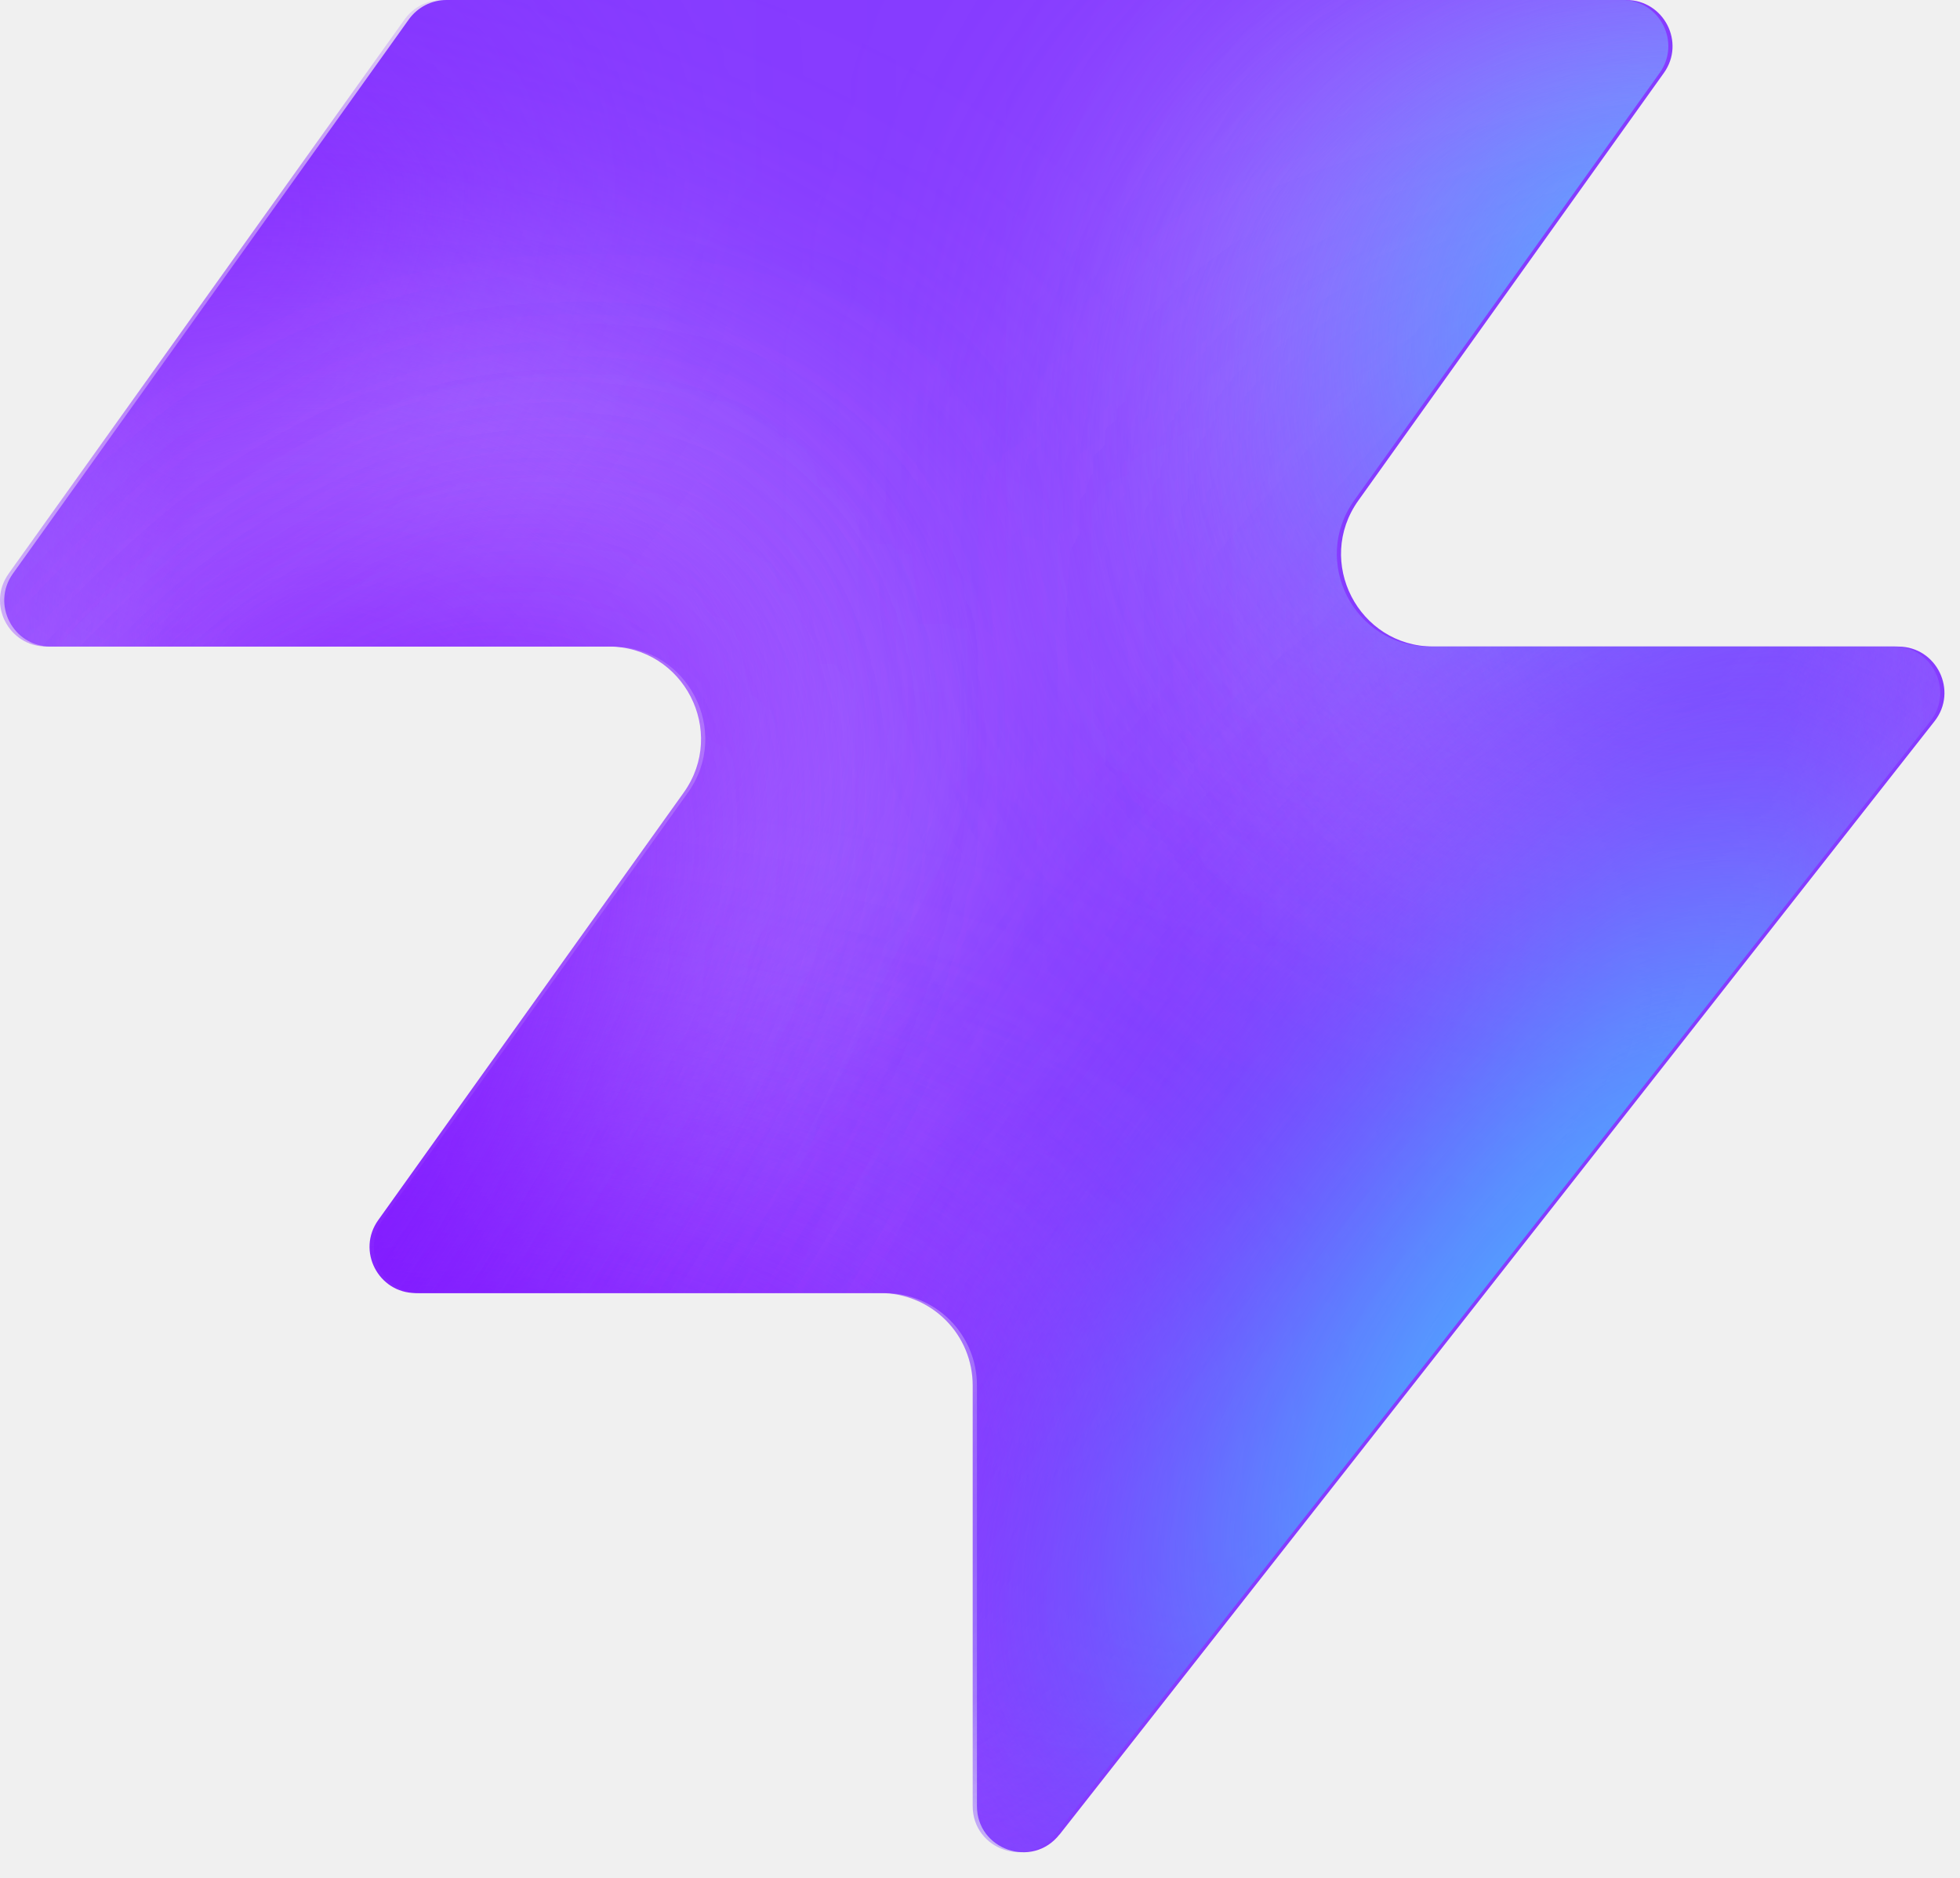
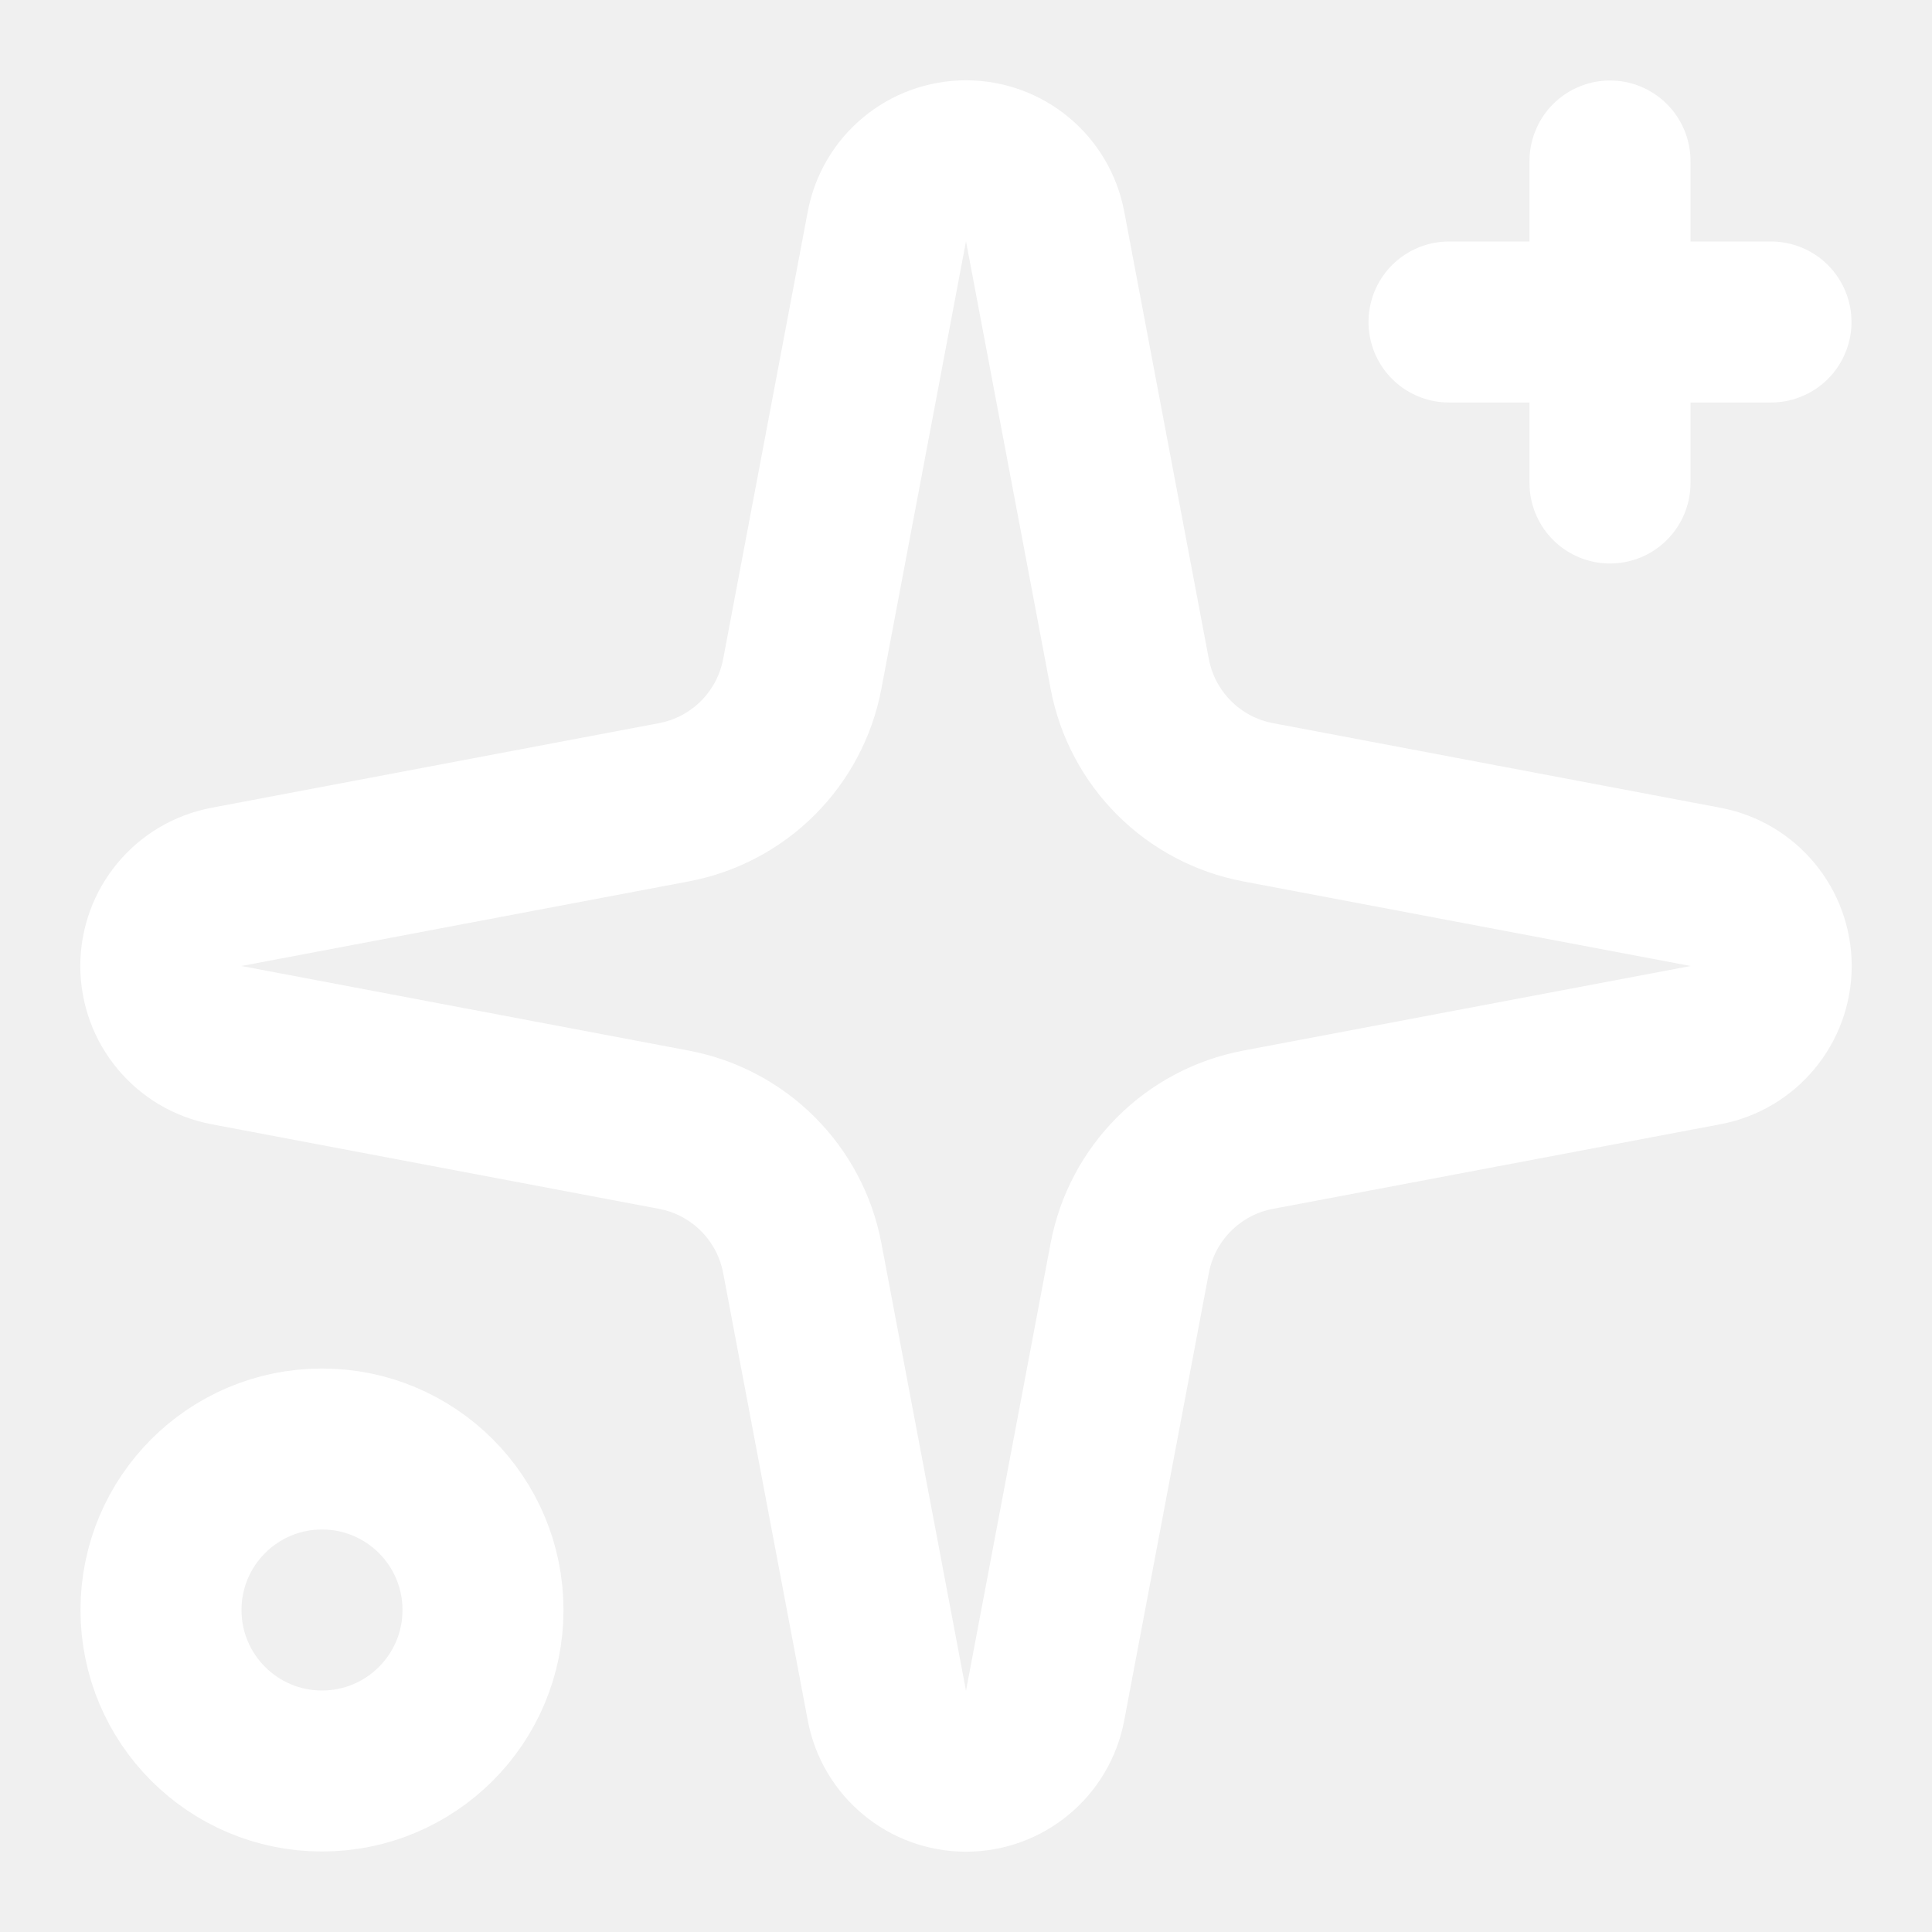
- <svg xmlns="http://www.w3.org/2000/svg" width="48" height="46" fill="none" viewBox="0 0 48 46">
-   <path fill="#863bff" d="M25.946 44.938c-.664.845-2.021.375-2.021-.698V33.937a2.26 2.26 0 0 0-2.262-2.262H10.287c-.92 0-1.456-1.04-.92-1.788l7.48-10.471c1.07-1.497 0-3.578-1.842-3.578H1.237c-.92 0-1.456-1.04-.92-1.788L10.013.474c.214-.297.556-.474.92-.474h28.894c.92 0 1.456 1.04.92 1.788l-7.48 10.471c-1.07 1.498 0 3.579 1.842 3.579h11.377c.943 0 1.473 1.088.89 1.83L25.947 44.94z" style="fill:#863bff;fill:color(display-p3 .525 .23 1);fill-opacity:1" />
-   <mask id="a" width="48" height="46" x="0" y="0" maskUnits="userSpaceOnUse" style="mask-type:alpha">
-     <path fill="#000" d="M25.842 44.938c-.664.844-2.021.375-2.021-.698V33.937a2.26 2.26 0 0 0-2.262-2.262H10.183c-.92 0-1.456-1.04-.92-1.788l7.48-10.471c1.07-1.498 0-3.579-1.842-3.579H1.133c-.92 0-1.456-1.04-.92-1.787L9.91.473c.214-.297.556-.474.92-.474h28.894c.92 0 1.456 1.04.92 1.788l-7.48 10.471c-1.07 1.498 0 3.578 1.842 3.578h11.377c.943 0 1.473 1.088.89 1.832L25.843 44.94z" style="fill:#000;fill-opacity:1" />
-   </mask>
-   <g mask="url(#a)">
-     <g filter="url(#b)">
-       <ellipse cx="5.508" cy="14.704" fill="#ede6ff" rx="5.508" ry="14.704" style="fill:#ede6ff;fill:color(display-p3 .927 .903 1);fill-opacity:1" transform="matrix(.00324 1 1 -.00324 -4.47 31.516)" />
-     </g>
-     <g filter="url(#c)">
-       <ellipse cx="10.399" cy="29.851" fill="#ede6ff" rx="10.399" ry="29.851" style="fill:#ede6ff;fill:color(display-p3 .927 .903 1);fill-opacity:1" transform="matrix(.00324 1 1 -.00324 -39.328 7.883)" />
-     </g>
-     <g filter="url(#d)">
-       <ellipse cx="5.508" cy="30.487" fill="#7e14ff" rx="5.508" ry="30.487" style="fill:#7e14ff;fill:color(display-p3 .492 .077 1);fill-opacity:1" transform="rotate(89.814 -25.913 -14.639)scale(1 -1)" />
-     </g>
-     <g filter="url(#e)">
-       <ellipse cx="5.508" cy="30.599" fill="#7e14ff" rx="5.508" ry="30.599" style="fill:#7e14ff;fill:color(display-p3 .492 .077 1);fill-opacity:1" transform="rotate(89.814 -32.644 -3.334)scale(1 -1)" />
-     </g>
-     <g filter="url(#f)">
-       <ellipse cx="5.508" cy="30.599" fill="#7e14ff" rx="5.508" ry="30.599" style="fill:#7e14ff;fill:color(display-p3 .492 .077 1);fill-opacity:1" transform="matrix(.00324 1 1 -.00324 -34.34 30.47)" />
-     </g>
-     <g filter="url(#g)">
-       <ellipse cx="14.072" cy="22.078" fill="#ede6ff" rx="14.072" ry="22.078" style="fill:#ede6ff;fill:color(display-p3 .927 .903 1);fill-opacity:1" transform="rotate(93.35 24.506 48.493)scale(-1 1)" />
-     </g>
-     <g filter="url(#h)">
-       <ellipse cx="3.47" cy="21.501" fill="#7e14ff" rx="3.47" ry="21.501" style="fill:#7e14ff;fill:color(display-p3 .492 .077 1);fill-opacity:1" transform="rotate(89.009 28.708 47.59)scale(-1 1)" />
-     </g>
-     <g filter="url(#i)">
-       <ellipse cx="3.47" cy="21.501" fill="#7e14ff" rx="3.47" ry="21.501" style="fill:#7e14ff;fill:color(display-p3 .492 .077 1);fill-opacity:1" transform="rotate(89.009 28.708 47.59)scale(-1 1)" />
-     </g>
-     <g filter="url(#j)">
-       <ellipse cx=".387" cy="8.972" fill="#7e14ff" rx="4.407" ry="29.108" style="fill:#7e14ff;fill:color(display-p3 .492 .077 1);fill-opacity:1" transform="rotate(39.51 .387 8.972)" />
-     </g>
-     <g filter="url(#k)">
-       <ellipse cx="47.523" cy="-6.092" fill="#7e14ff" rx="4.407" ry="29.108" style="fill:#7e14ff;fill:color(display-p3 .492 .077 1);fill-opacity:1" transform="rotate(37.892 47.523 -6.092)" />
-     </g>
-     <g filter="url(#l)">
-       <ellipse cx="41.412" cy="6.333" fill="#47bfff" rx="5.971" ry="9.665" style="fill:#47bfff;fill:color(display-p3 .28 .748 1);fill-opacity:1" transform="rotate(37.892 41.412 6.333)" />
-     </g>
-     <g filter="url(#m)">
-       <ellipse cx="-1.879" cy="38.332" fill="#7e14ff" rx="4.407" ry="29.108" style="fill:#7e14ff;fill:color(display-p3 .492 .077 1);fill-opacity:1" transform="rotate(37.892 -1.88 38.332)" />
-     </g>
-     <g filter="url(#n)">
-       <ellipse cx="-1.879" cy="38.332" fill="#7e14ff" rx="4.407" ry="29.108" style="fill:#7e14ff;fill:color(display-p3 .492 .077 1);fill-opacity:1" transform="rotate(37.892 -1.88 38.332)" />
-     </g>
-     <g filter="url(#o)">
-       <ellipse cx="35.651" cy="29.907" fill="#7e14ff" rx="4.407" ry="29.108" style="fill:#7e14ff;fill:color(display-p3 .492 .077 1);fill-opacity:1" transform="rotate(37.892 35.651 29.907)" />
-     </g>
-     <g filter="url(#p)">
-       <ellipse cx="38.418" cy="32.4" fill="#47bfff" rx="5.971" ry="15.297" style="fill:#47bfff;fill:color(display-p3 .28 .748 1);fill-opacity:1" transform="rotate(37.892 38.418 32.4)" />
-     </g>
-   </g>
-   <defs>
-     <filter id="b" width="60.045" height="41.654" x="-19.77" y="16.149" color-interpolation-filters="sRGB" filterUnits="userSpaceOnUse">
-       <feFlood flood-opacity="0" result="BackgroundImageFix" />
-       <feBlend in="SourceGraphic" in2="BackgroundImageFix" result="shape" />
-       <feGaussianBlur result="effect1_foregroundBlur_2002_17158" stdDeviation="7.659" />
-     </filter>
-     <filter id="c" width="90.34" height="51.437" x="-54.613" y="-7.533" color-interpolation-filters="sRGB" filterUnits="userSpaceOnUse">
-       <feFlood flood-opacity="0" result="BackgroundImageFix" />
-       <feBlend in="SourceGraphic" in2="BackgroundImageFix" result="shape" />
-       <feGaussianBlur result="effect1_foregroundBlur_2002_17158" stdDeviation="7.659" />
-     </filter>
-     <filter id="d" width="79.355" height="29.4" x="-49.64" y="2.03" color-interpolation-filters="sRGB" filterUnits="userSpaceOnUse">
-       <feFlood flood-opacity="0" result="BackgroundImageFix" />
-       <feBlend in="SourceGraphic" in2="BackgroundImageFix" result="shape" />
-       <feGaussianBlur result="effect1_foregroundBlur_2002_17158" stdDeviation="4.596" />
-     </filter>
-     <filter id="e" width="79.579" height="29.4" x="-45.045" y="20.029" color-interpolation-filters="sRGB" filterUnits="userSpaceOnUse">
-       <feFlood flood-opacity="0" result="BackgroundImageFix" />
-       <feBlend in="SourceGraphic" in2="BackgroundImageFix" result="shape" />
-       <feGaussianBlur result="effect1_foregroundBlur_2002_17158" stdDeviation="4.596" />
-     </filter>
-     <filter id="f" width="79.579" height="29.4" x="-43.513" y="21.178" color-interpolation-filters="sRGB" filterUnits="userSpaceOnUse">
-       <feFlood flood-opacity="0" result="BackgroundImageFix" />
-       <feBlend in="SourceGraphic" in2="BackgroundImageFix" result="shape" />
-       <feGaussianBlur result="effect1_foregroundBlur_2002_17158" stdDeviation="4.596" />
-     </filter>
-     <filter id="g" width="74.749" height="58.852" x="15.756" y="-17.901" color-interpolation-filters="sRGB" filterUnits="userSpaceOnUse">
-       <feFlood flood-opacity="0" result="BackgroundImageFix" />
-       <feBlend in="SourceGraphic" in2="BackgroundImageFix" result="shape" />
-       <feGaussianBlur result="effect1_foregroundBlur_2002_17158" stdDeviation="7.659" />
-     </filter>
-     <filter id="h" width="61.377" height="25.362" x="23.548" y="2.284" color-interpolation-filters="sRGB" filterUnits="userSpaceOnUse">
-       <feFlood flood-opacity="0" result="BackgroundImageFix" />
-       <feBlend in="SourceGraphic" in2="BackgroundImageFix" result="shape" />
-       <feGaussianBlur result="effect1_foregroundBlur_2002_17158" stdDeviation="4.596" />
-     </filter>
-     <filter id="i" width="61.377" height="25.362" x="23.548" y="2.284" color-interpolation-filters="sRGB" filterUnits="userSpaceOnUse">
-       <feFlood flood-opacity="0" result="BackgroundImageFix" />
-       <feBlend in="SourceGraphic" in2="BackgroundImageFix" result="shape" />
-       <feGaussianBlur result="effect1_foregroundBlur_2002_17158" stdDeviation="4.596" />
-     </filter>
-     <filter id="j" width="56.045" height="63.649" x="-27.636" y="-22.853" color-interpolation-filters="sRGB" filterUnits="userSpaceOnUse">
-       <feFlood flood-opacity="0" result="BackgroundImageFix" />
-       <feBlend in="SourceGraphic" in2="BackgroundImageFix" result="shape" />
-       <feGaussianBlur result="effect1_foregroundBlur_2002_17158" stdDeviation="4.596" />
-     </filter>
-     <filter id="k" width="54.814" height="64.646" x="20.116" y="-38.415" color-interpolation-filters="sRGB" filterUnits="userSpaceOnUse">
-       <feFlood flood-opacity="0" result="BackgroundImageFix" />
-       <feBlend in="SourceGraphic" in2="BackgroundImageFix" result="shape" />
-       <feGaussianBlur result="effect1_foregroundBlur_2002_17158" stdDeviation="4.596" />
-     </filter>
-     <filter id="l" width="33.541" height="35.313" x="24.641" y="-11.323" color-interpolation-filters="sRGB" filterUnits="userSpaceOnUse">
-       <feFlood flood-opacity="0" result="BackgroundImageFix" />
-       <feBlend in="SourceGraphic" in2="BackgroundImageFix" result="shape" />
-       <feGaussianBlur result="effect1_foregroundBlur_2002_17158" stdDeviation="4.596" />
-     </filter>
-     <filter id="m" width="54.814" height="64.646" x="-29.286" y="6.009" color-interpolation-filters="sRGB" filterUnits="userSpaceOnUse">
-       <feFlood flood-opacity="0" result="BackgroundImageFix" />
-       <feBlend in="SourceGraphic" in2="BackgroundImageFix" result="shape" />
-       <feGaussianBlur result="effect1_foregroundBlur_2002_17158" stdDeviation="4.596" />
-     </filter>
-     <filter id="n" width="54.814" height="64.646" x="-29.286" y="6.009" color-interpolation-filters="sRGB" filterUnits="userSpaceOnUse">
-       <feFlood flood-opacity="0" result="BackgroundImageFix" />
-       <feBlend in="SourceGraphic" in2="BackgroundImageFix" result="shape" />
-       <feGaussianBlur result="effect1_foregroundBlur_2002_17158" stdDeviation="4.596" />
-     </filter>
-     <filter id="o" width="54.814" height="64.646" x="8.244" y="-2.416" color-interpolation-filters="sRGB" filterUnits="userSpaceOnUse">
-       <feFlood flood-opacity="0" result="BackgroundImageFix" />
-       <feBlend in="SourceGraphic" in2="BackgroundImageFix" result="shape" />
-       <feGaussianBlur result="effect1_foregroundBlur_2002_17158" stdDeviation="4.596" />
-     </filter>
-     <filter id="p" width="39.409" height="43.623" x="18.713" y="10.588" color-interpolation-filters="sRGB" filterUnits="userSpaceOnUse">
-       <feFlood flood-opacity="0" result="BackgroundImageFix" />
-       <feBlend in="SourceGraphic" in2="BackgroundImageFix" result="shape" />
-       <feGaussianBlur result="effect1_foregroundBlur_2002_17158" stdDeviation="4.596" />
-     </filter>
-   </defs>
+ <svg xmlns="http://www.w3.org/2000/svg" width="20" height="20" viewBox="0 0 24 24" fill="none" stroke="#FFFFFF" stroke-width="2" stroke-linecap="round" stroke-linejoin="round" class="lucide lucide-sparkles-icon lucide-sparkles">
+   <path d="M11.017 2.814a1 1 0 0 1 1.966 0l1.051 5.558a2 2 0 0 0 1.594 1.594l5.558 1.051a1 1 0 0 1 0 1.966l-5.558 1.051a2 2 0 0 0-1.594 1.594l-1.051 5.558a1 1 0 0 1-1.966 0l-1.051-5.558a2 2 0 0 0-1.594-1.594l-5.558-1.051a1 1 0 0 1 0-1.966l5.558-1.051a2 2 0 0 0 1.594-1.594z" />
+   <path d="M20 2v4" />
+   <path d="M22 4h-4" />
+   <circle cx="4" cy="20" r="2" />
</svg>
